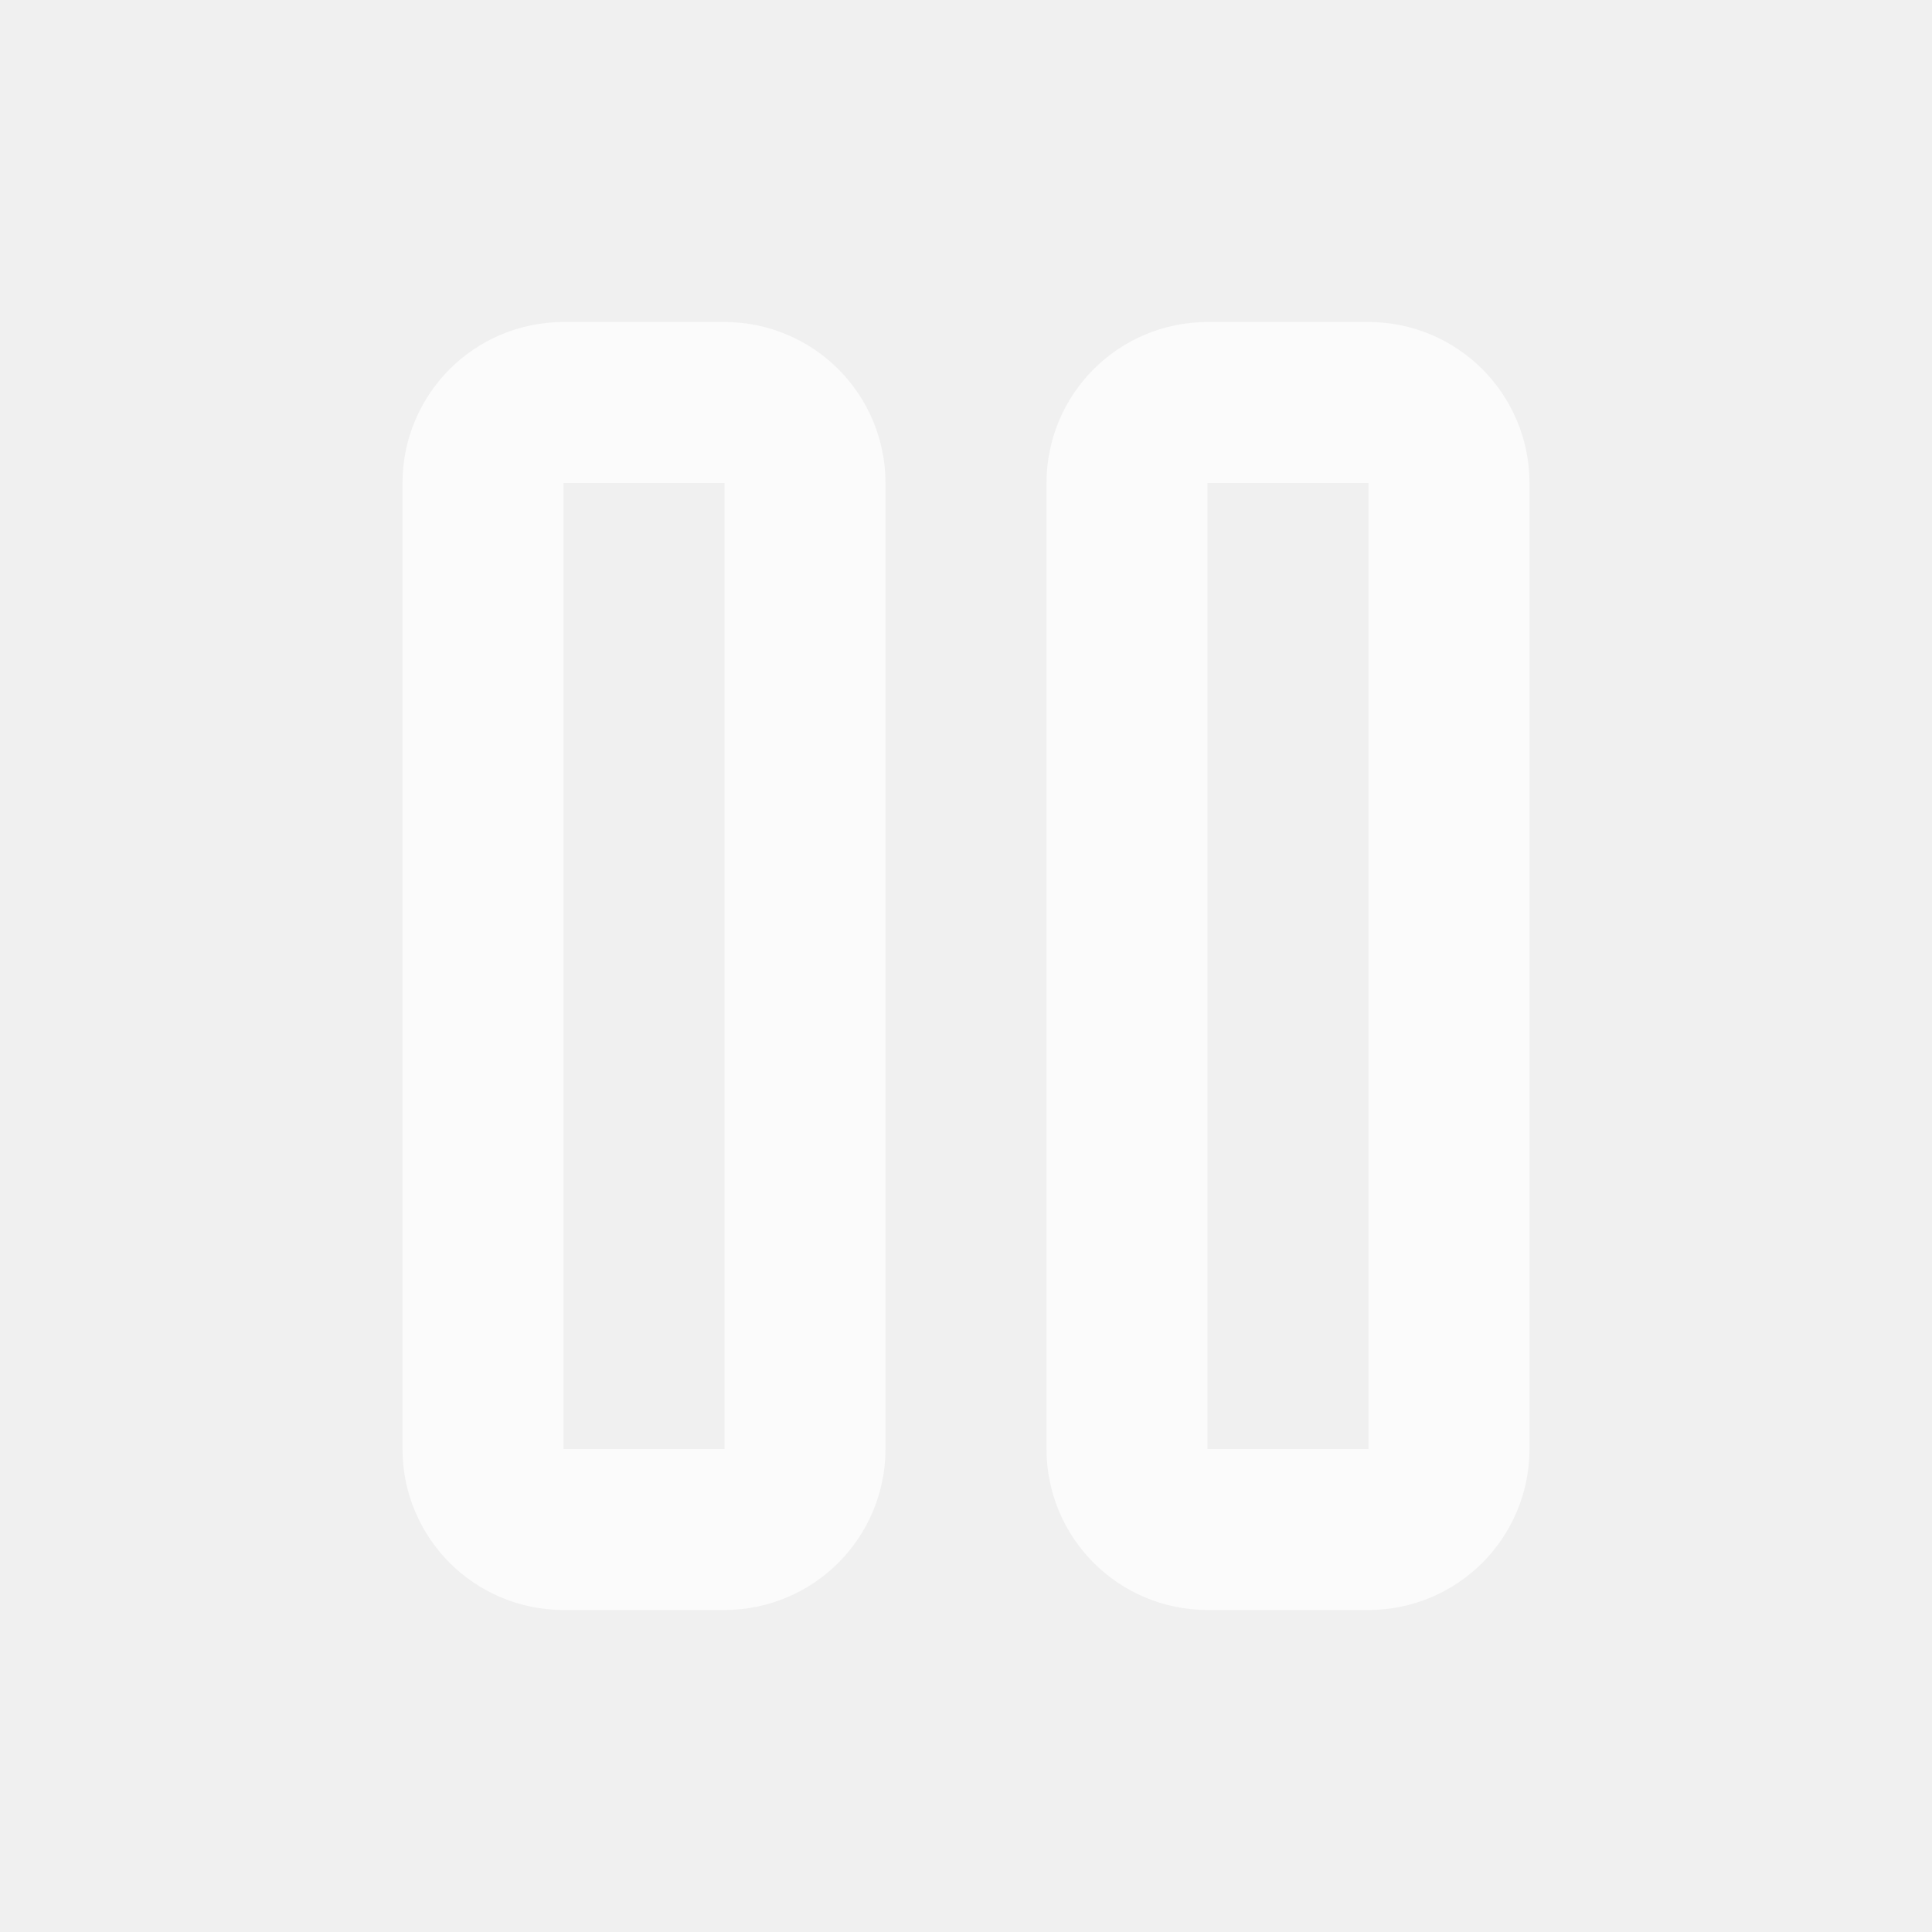
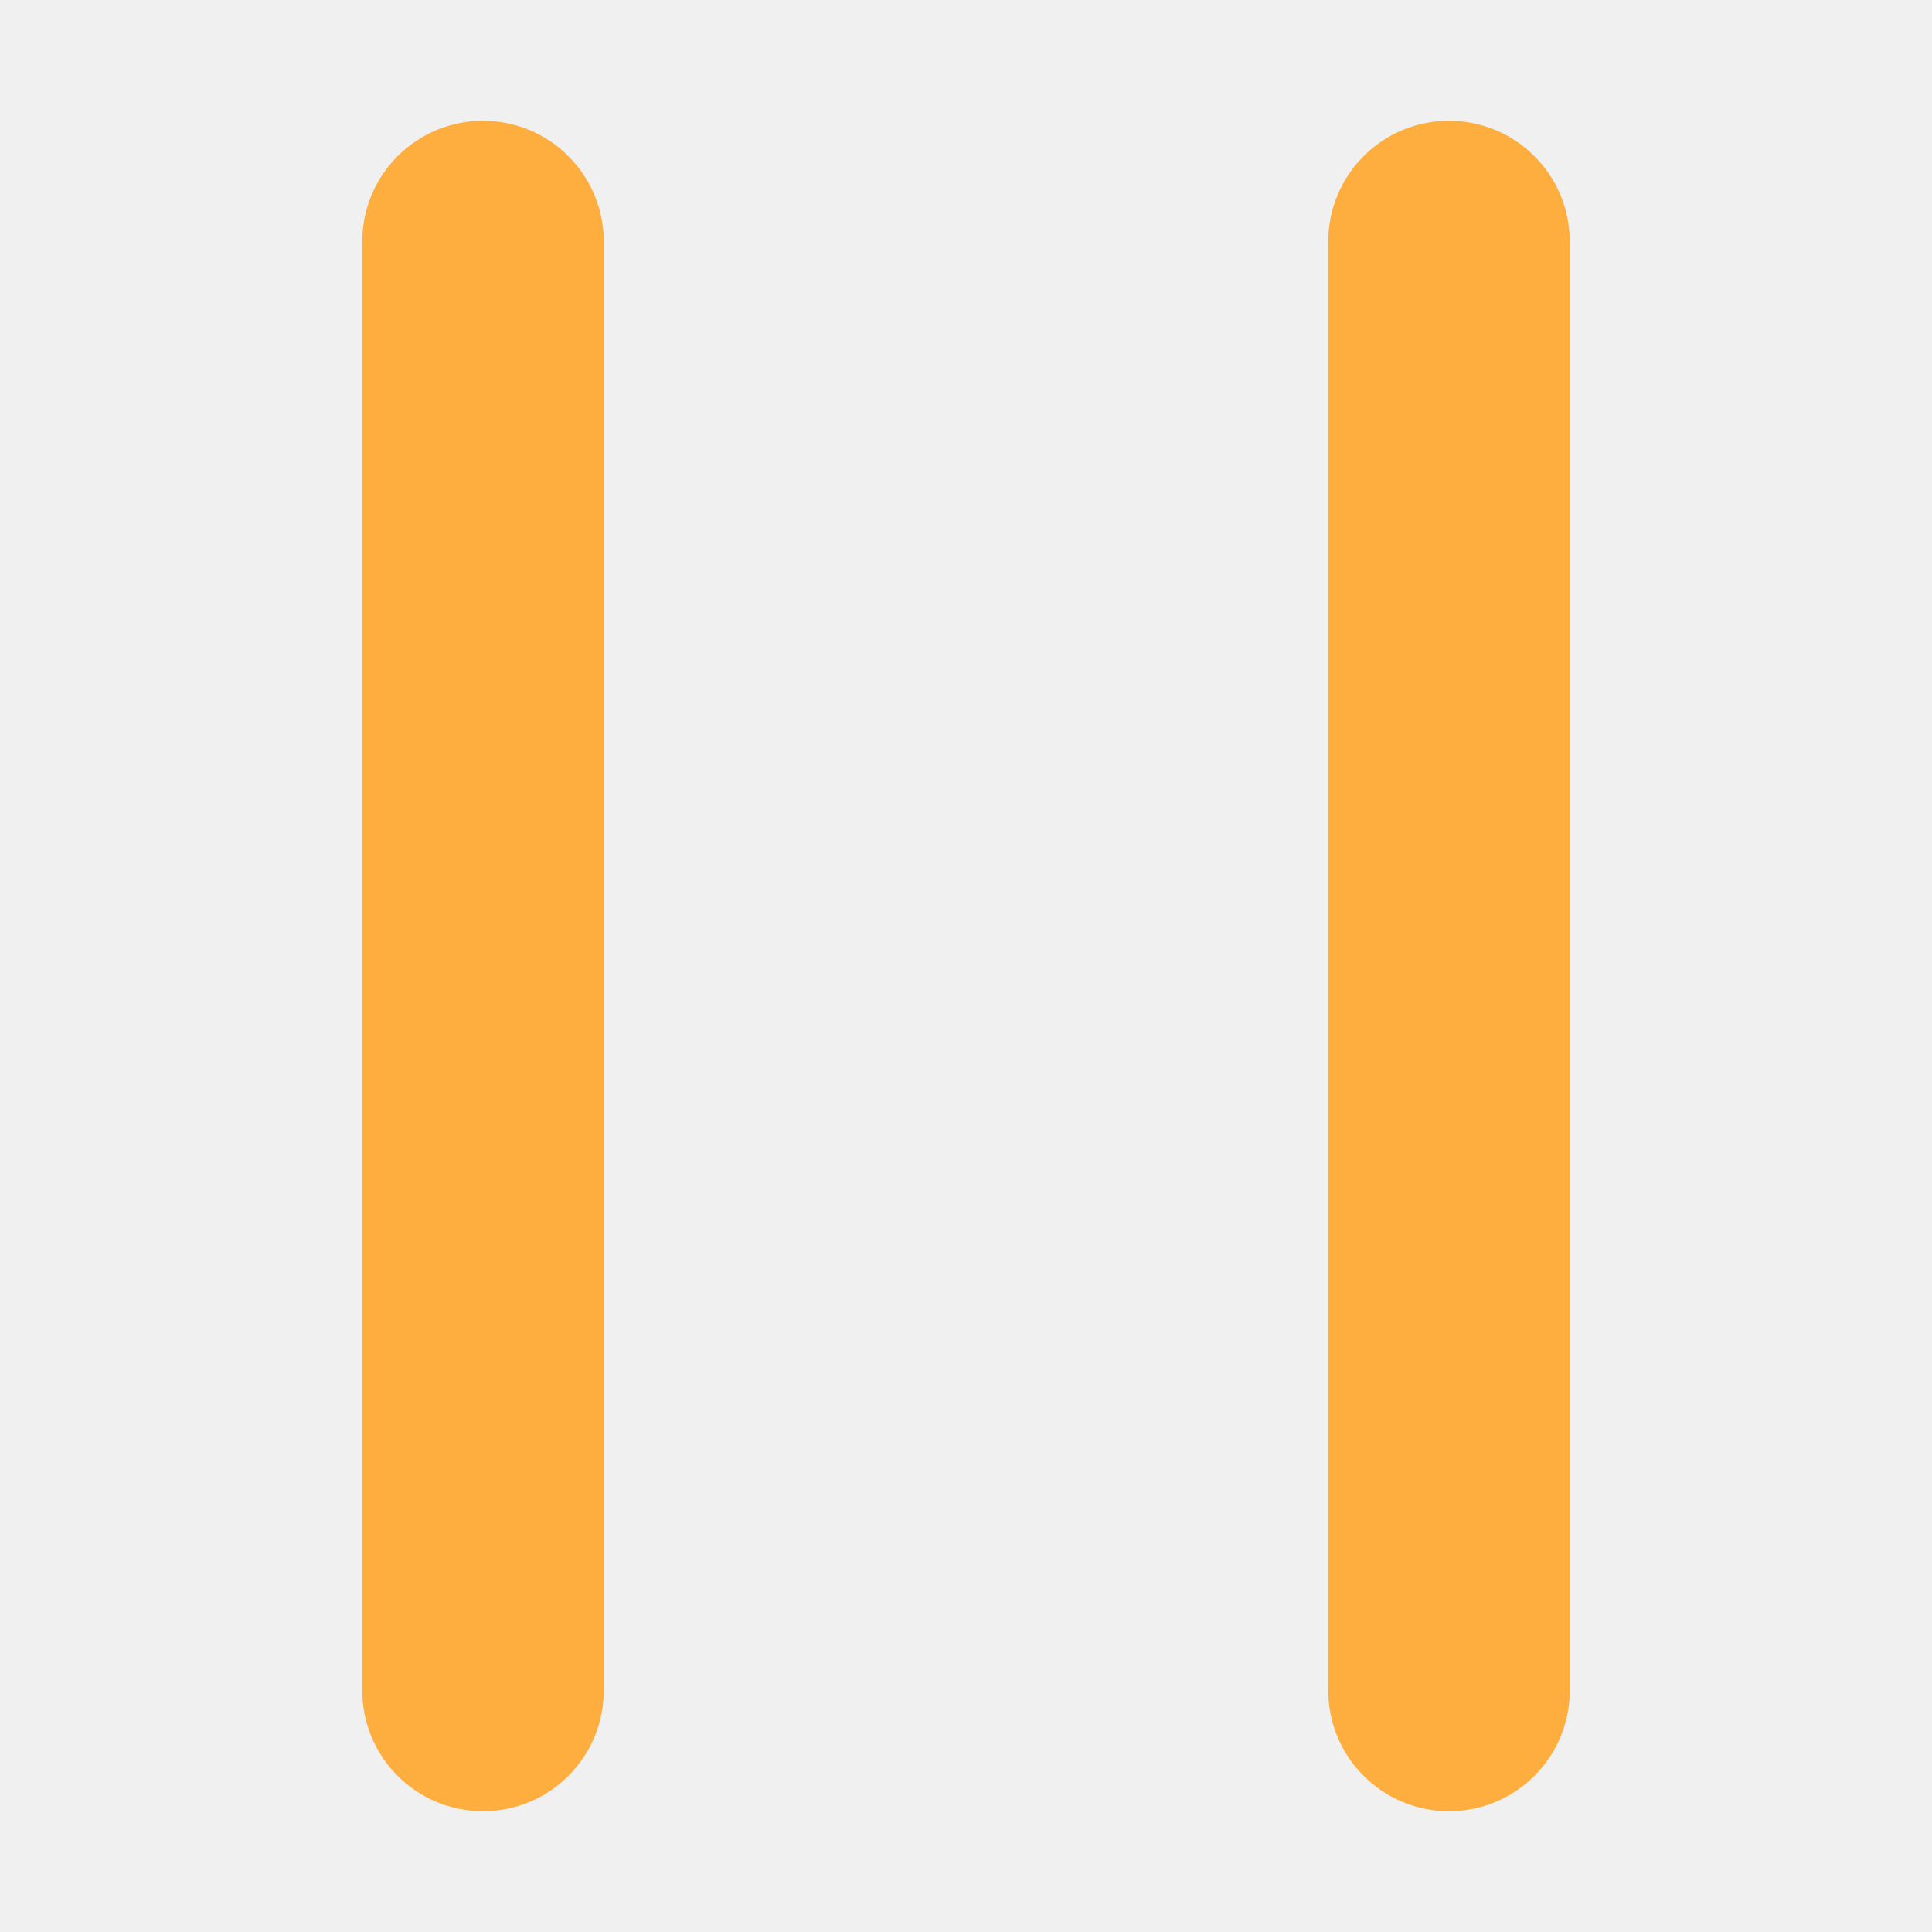
- <svg xmlns="http://www.w3.org/2000/svg" width="24" height="24" viewBox="0 0 24 24" fill="none" stroke="white" stroke-opacity="0.7" stroke-width="2" stroke-linecap="round" stroke-linejoin="round" class="icon icon-tabler icons-tabler-outline icon-tabler-player-pause">
-   <path stroke="none" d="M0 0h24v24H0z" fill="none" />
-   <path d="M6 6a1 1 0 0 1 1 -1h2a1 1 0 0 1 1 1v12a1 1 0 0 1 -1 1h-2a1 1 0 0 1 -1 -1l0 -12" />
-   <path d="M14 6a1 1 0 0 1 1 -1h2a1 1 0 0 1 1 1v12a1 1 0 0 1 -1 1h-2a1 1 0 0 1 -1 -1l0 -12" />
+ <svg xmlns="http://www.w3.org/2000/svg" width="64" height="64" viewBox="0 0 16 16" fill="none">
+   <path fill-rule="evenodd" clip-rule="evenodd" d="M5 14C5 14.265 4.895 14.52 4.707 14.707C4.52 14.895 4.265 15 4 15C3.735 15 3.48 14.895 3.293 14.707C3.105 14.52 3 14.265 3 14V2C3 1.735 3.105 1.48 3.293 1.293C3.48 1.105 3.735 1 4 1C4.265 1 4.52 1.105 4.707 1.293C4.895 1.48 5 1.735 5 2V14ZM13 14C13 14.265 12.895 14.52 12.707 14.707C12.52 14.895 12.265 15 12 15C11.735 15 11.48 14.895 11.293 14.707C11.105 14.52 11 14.265 11 14V2C11 1.735 11.105 1.48 11.293 1.293C11.48 1.105 11.735 1 12 1C12.265 1 12.52 1.105 12.707 1.293C12.895 1.48 13 1.735 13 2V14Z" fill="#FEAE3F" />
</svg>
